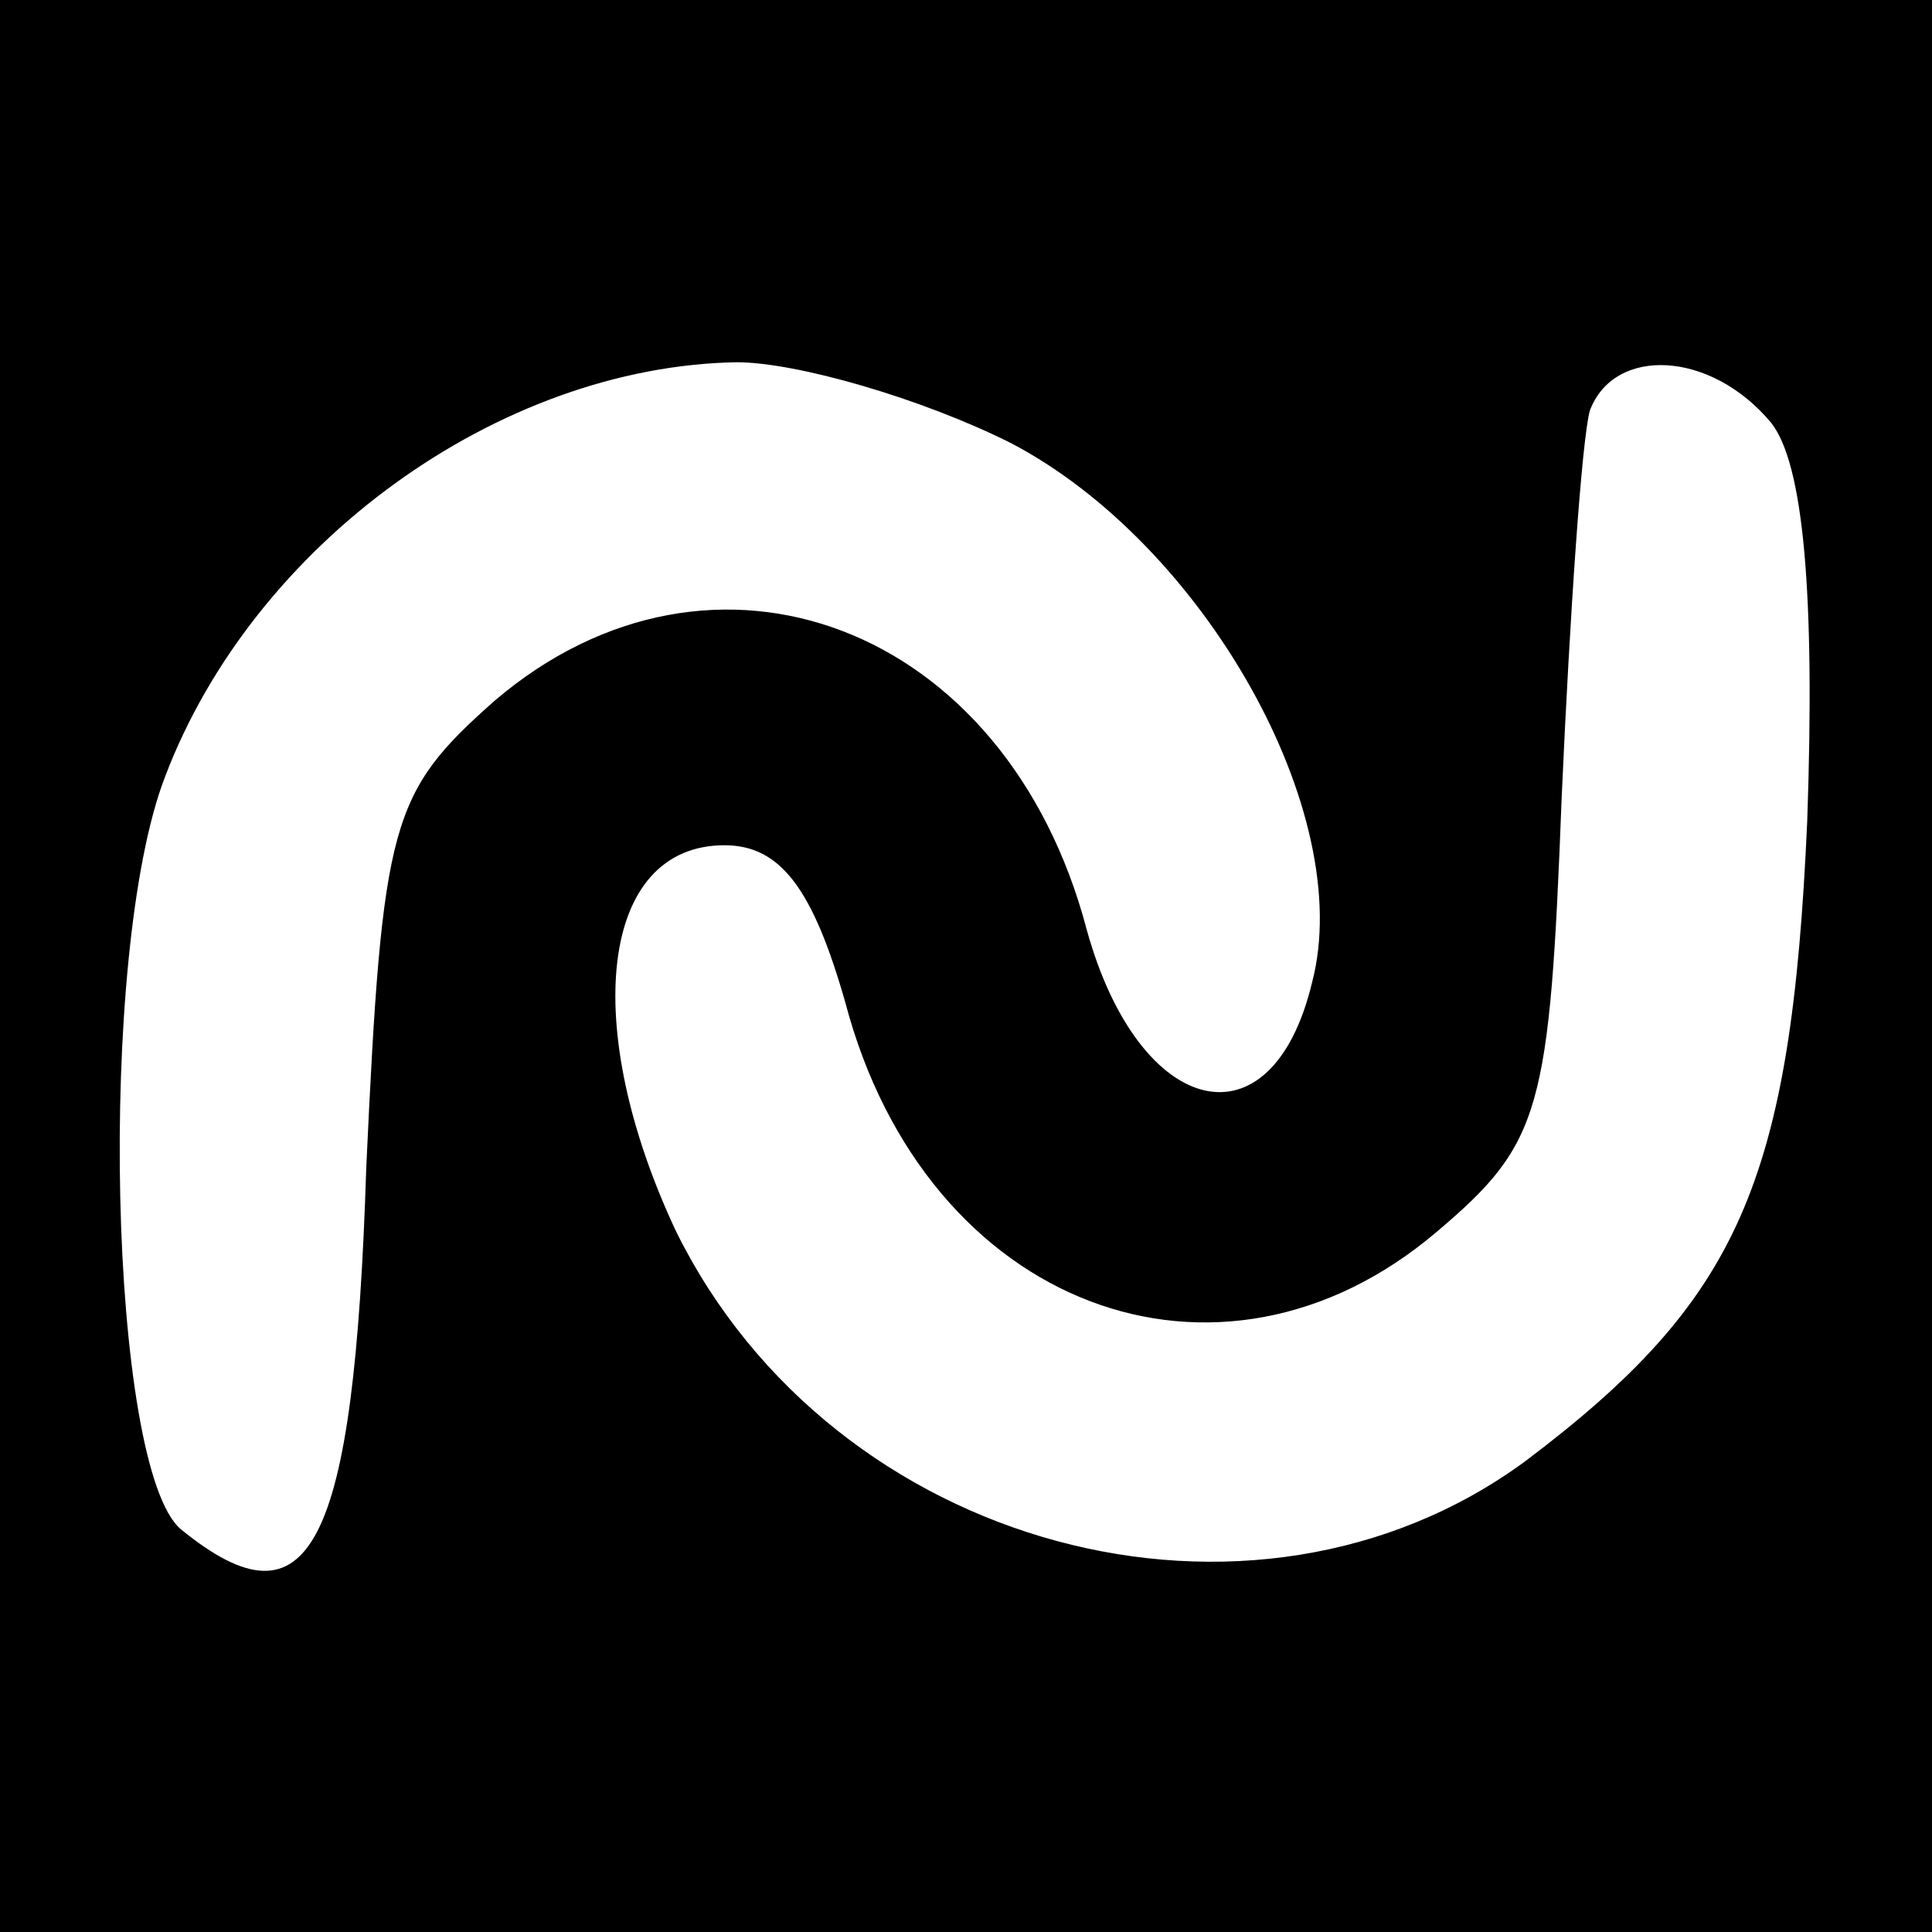
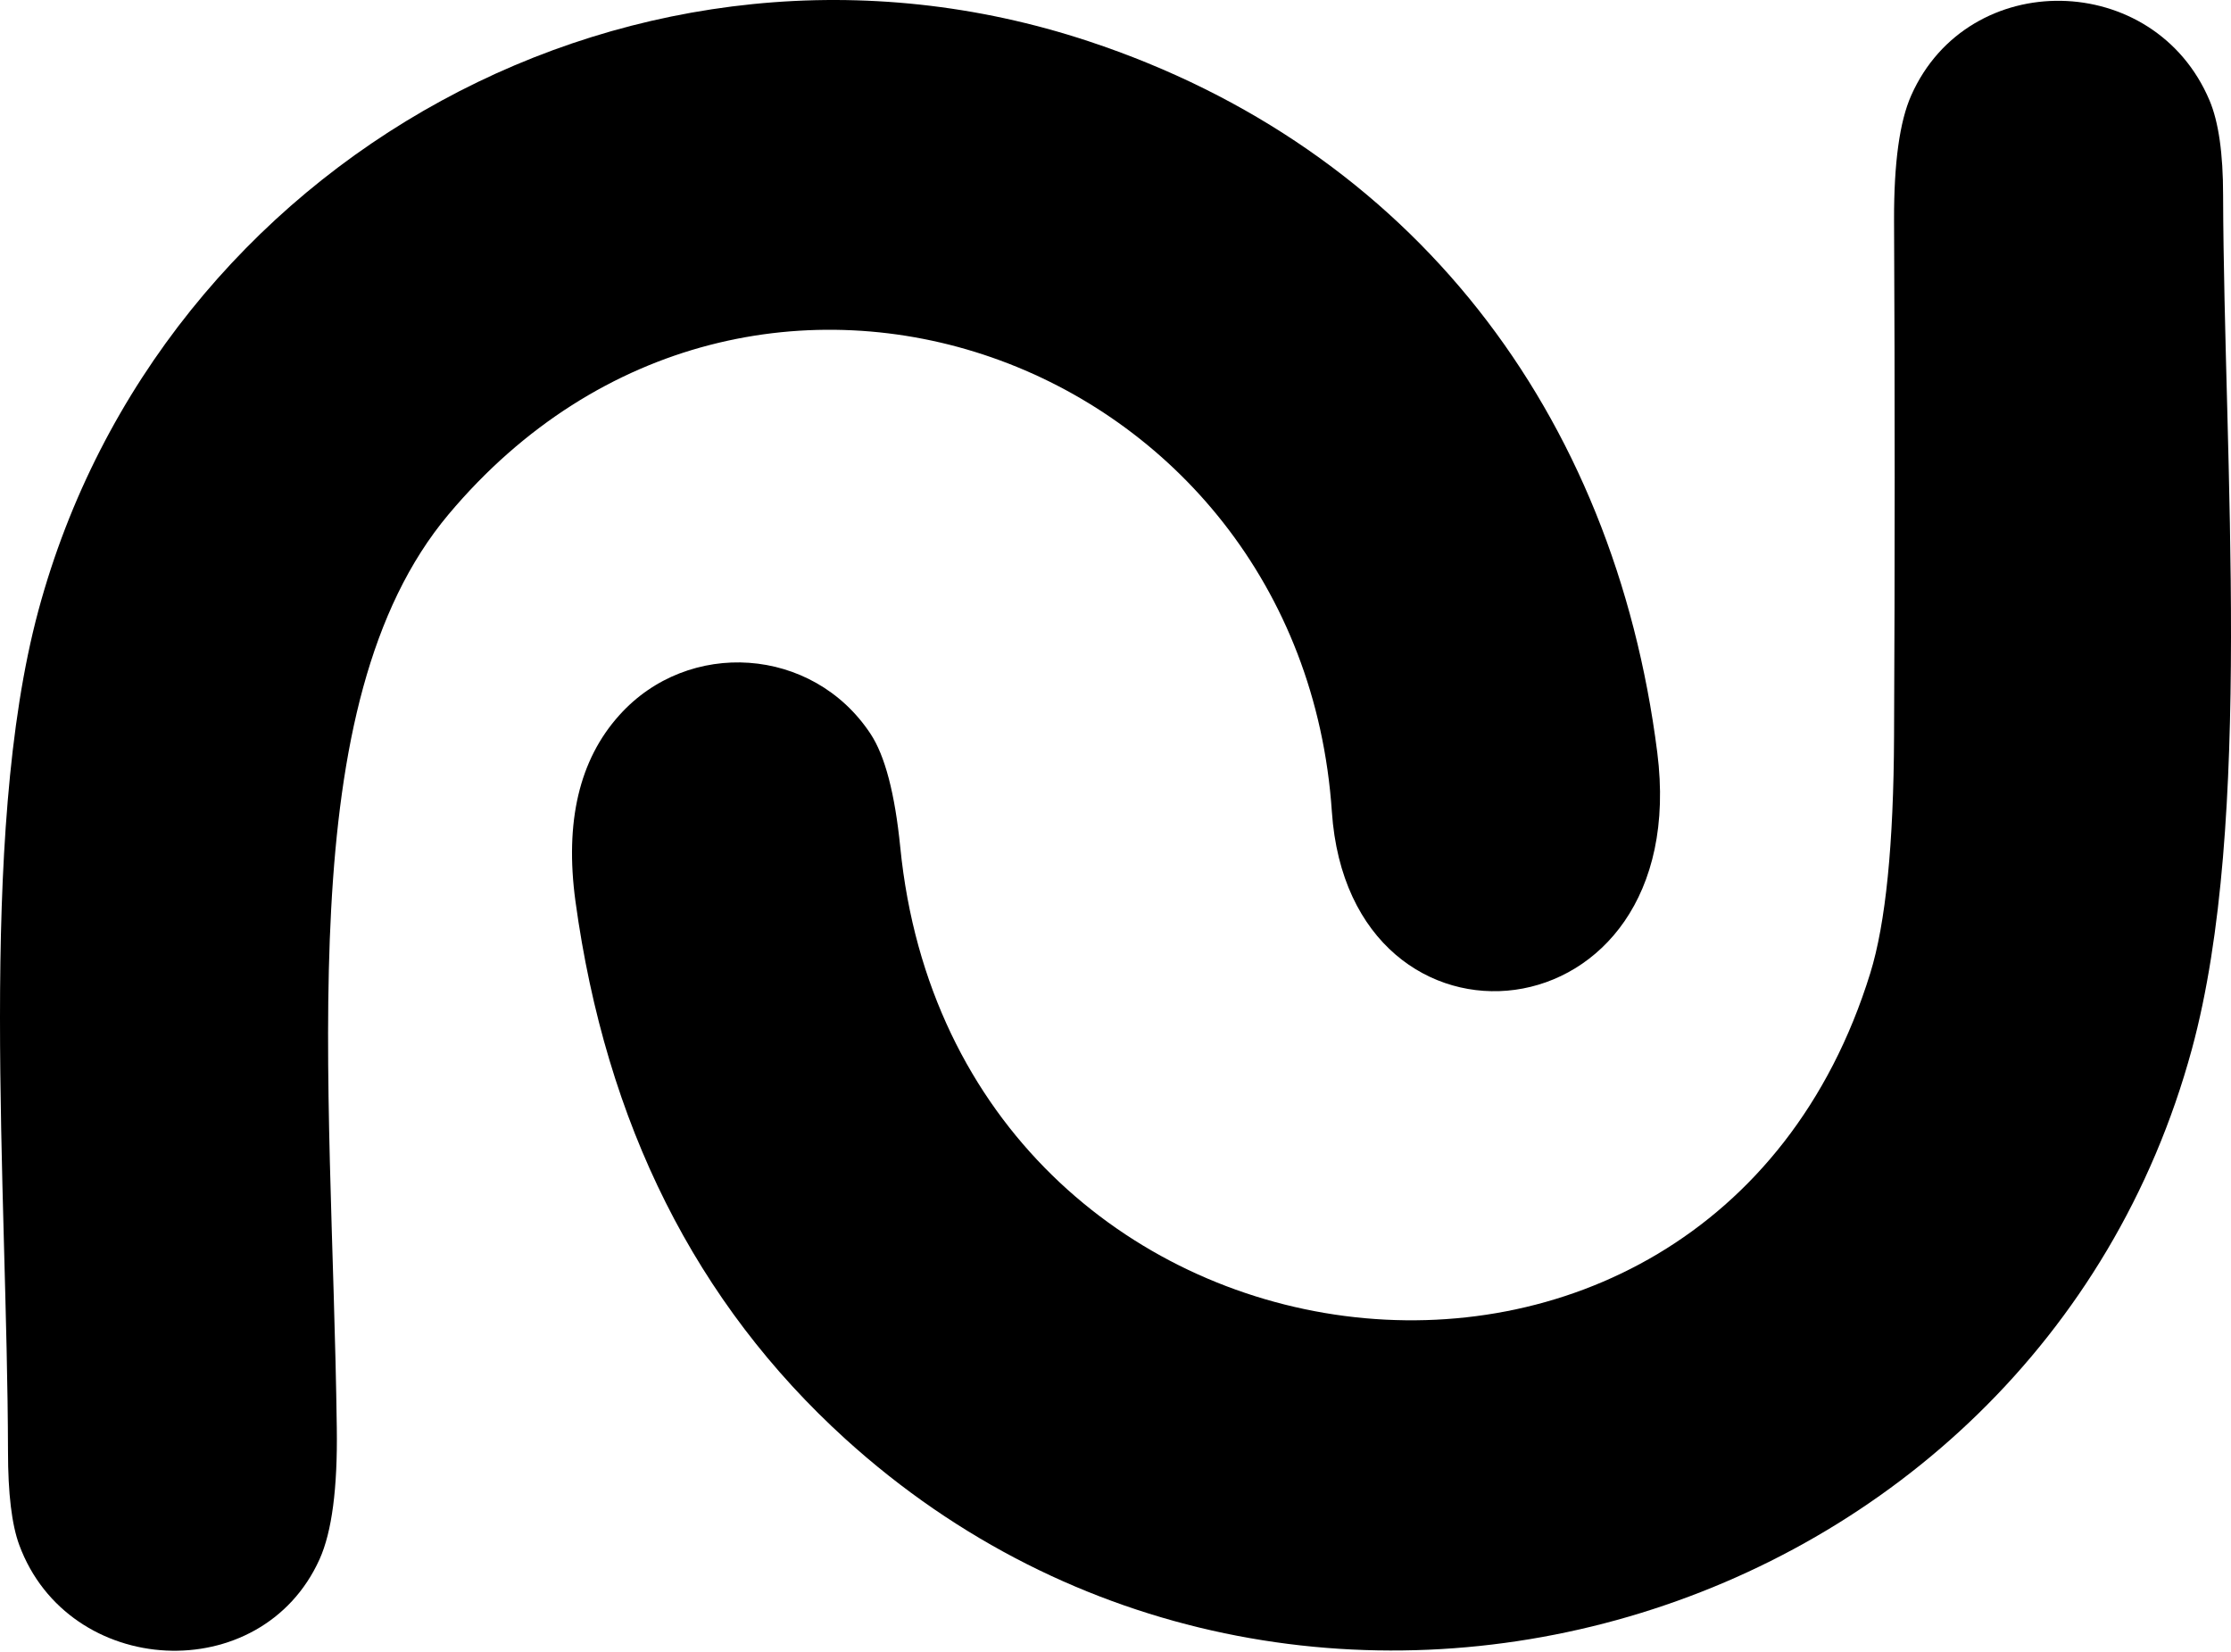
- <svg xmlns="http://www.w3.org/2000/svg" version="1.0" width="48pt" height="48pt" viewBox="0 0 48 48" preserveAspectRatio="xMidYMid meet">
-   <g transform="translate(0,48) scale(0.1,-0.1)" fill="#000000" stroke="none">
-     <path d="M0 240 l0 -240 240 0 240 0 0 240 0 240 -240 0 -240 0 0 -240z m251 130 c48 -25 86 -92 75 -134 -10 -42 -43 -34 -56 13 -20 76 -93 103 -147 57 -26 -23 -28 -30 -32 -116 -3 -95 -14 -116 -46 -90 -18 15 -21 143 -4 187 22 58 83 102 142 103 15 0 46 -9 68 -20z m189 5 c8 -10 11 -42 9 -99 -4 -90 -17 -119 -70 -159 -68 -50 -172 -22 -211 57 -24 51 -19 96 12 96 14 0 22 -11 30 -39 20 -76 93 -103 147 -57 26 22 28 30 31 108 2 45 5 89 7 96 6 16 30 15 45 -3z" />
-   </g>
+ <svg xmlns="http://www.w3.org/2000/svg" width="104" height="77" viewBox="0 0 104 77" fill="none">
+   <path d="M62.086 37.834C60.651 16.64 34.997 7.192 20.907 23.979C13.482 32.833 15.482 49.996 15.7 66.565C15.739 69.364 15.472 71.401 14.898 72.675C12.185 78.697 3.194 78.231 0.897 72.012C0.547 71.061 0.373 69.609 0.373 67.654C0.343 55.364 -1.063 39.062 1.788 28.465C7.472 7.39 29.868 -4.989 50.749 1.924C65.829 6.915 75.245 19.215 77.255 35.071C78.978 48.6 62.918 50.125 62.086 37.834Z" fill="black" />
+   <path d="M39.411 67.074C32.44 60.742 28.244 52.387 26.825 42.008C26.323 38.304 27.003 35.415 28.865 33.342C32.083 29.747 37.886 30.123 40.58 34.204C41.253 35.221 41.716 36.983 41.967 39.492C44.531 65.361 79.588 69.926 87.183 45.365C87.903 43.041 88.273 39.354 88.293 34.303C88.332 26.287 88.332 18.269 88.293 10.247C88.286 7.592 88.553 5.658 89.095 4.443C91.759 -1.549 100.434 -1.39 102.999 4.681C103.421 5.678 103.632 7.15 103.632 9.098C103.672 21.606 105.058 38.294 102.177 48.901C94.789 76.067 60.505 86.208 39.411 67.074Z" fill="black" />
</svg>
